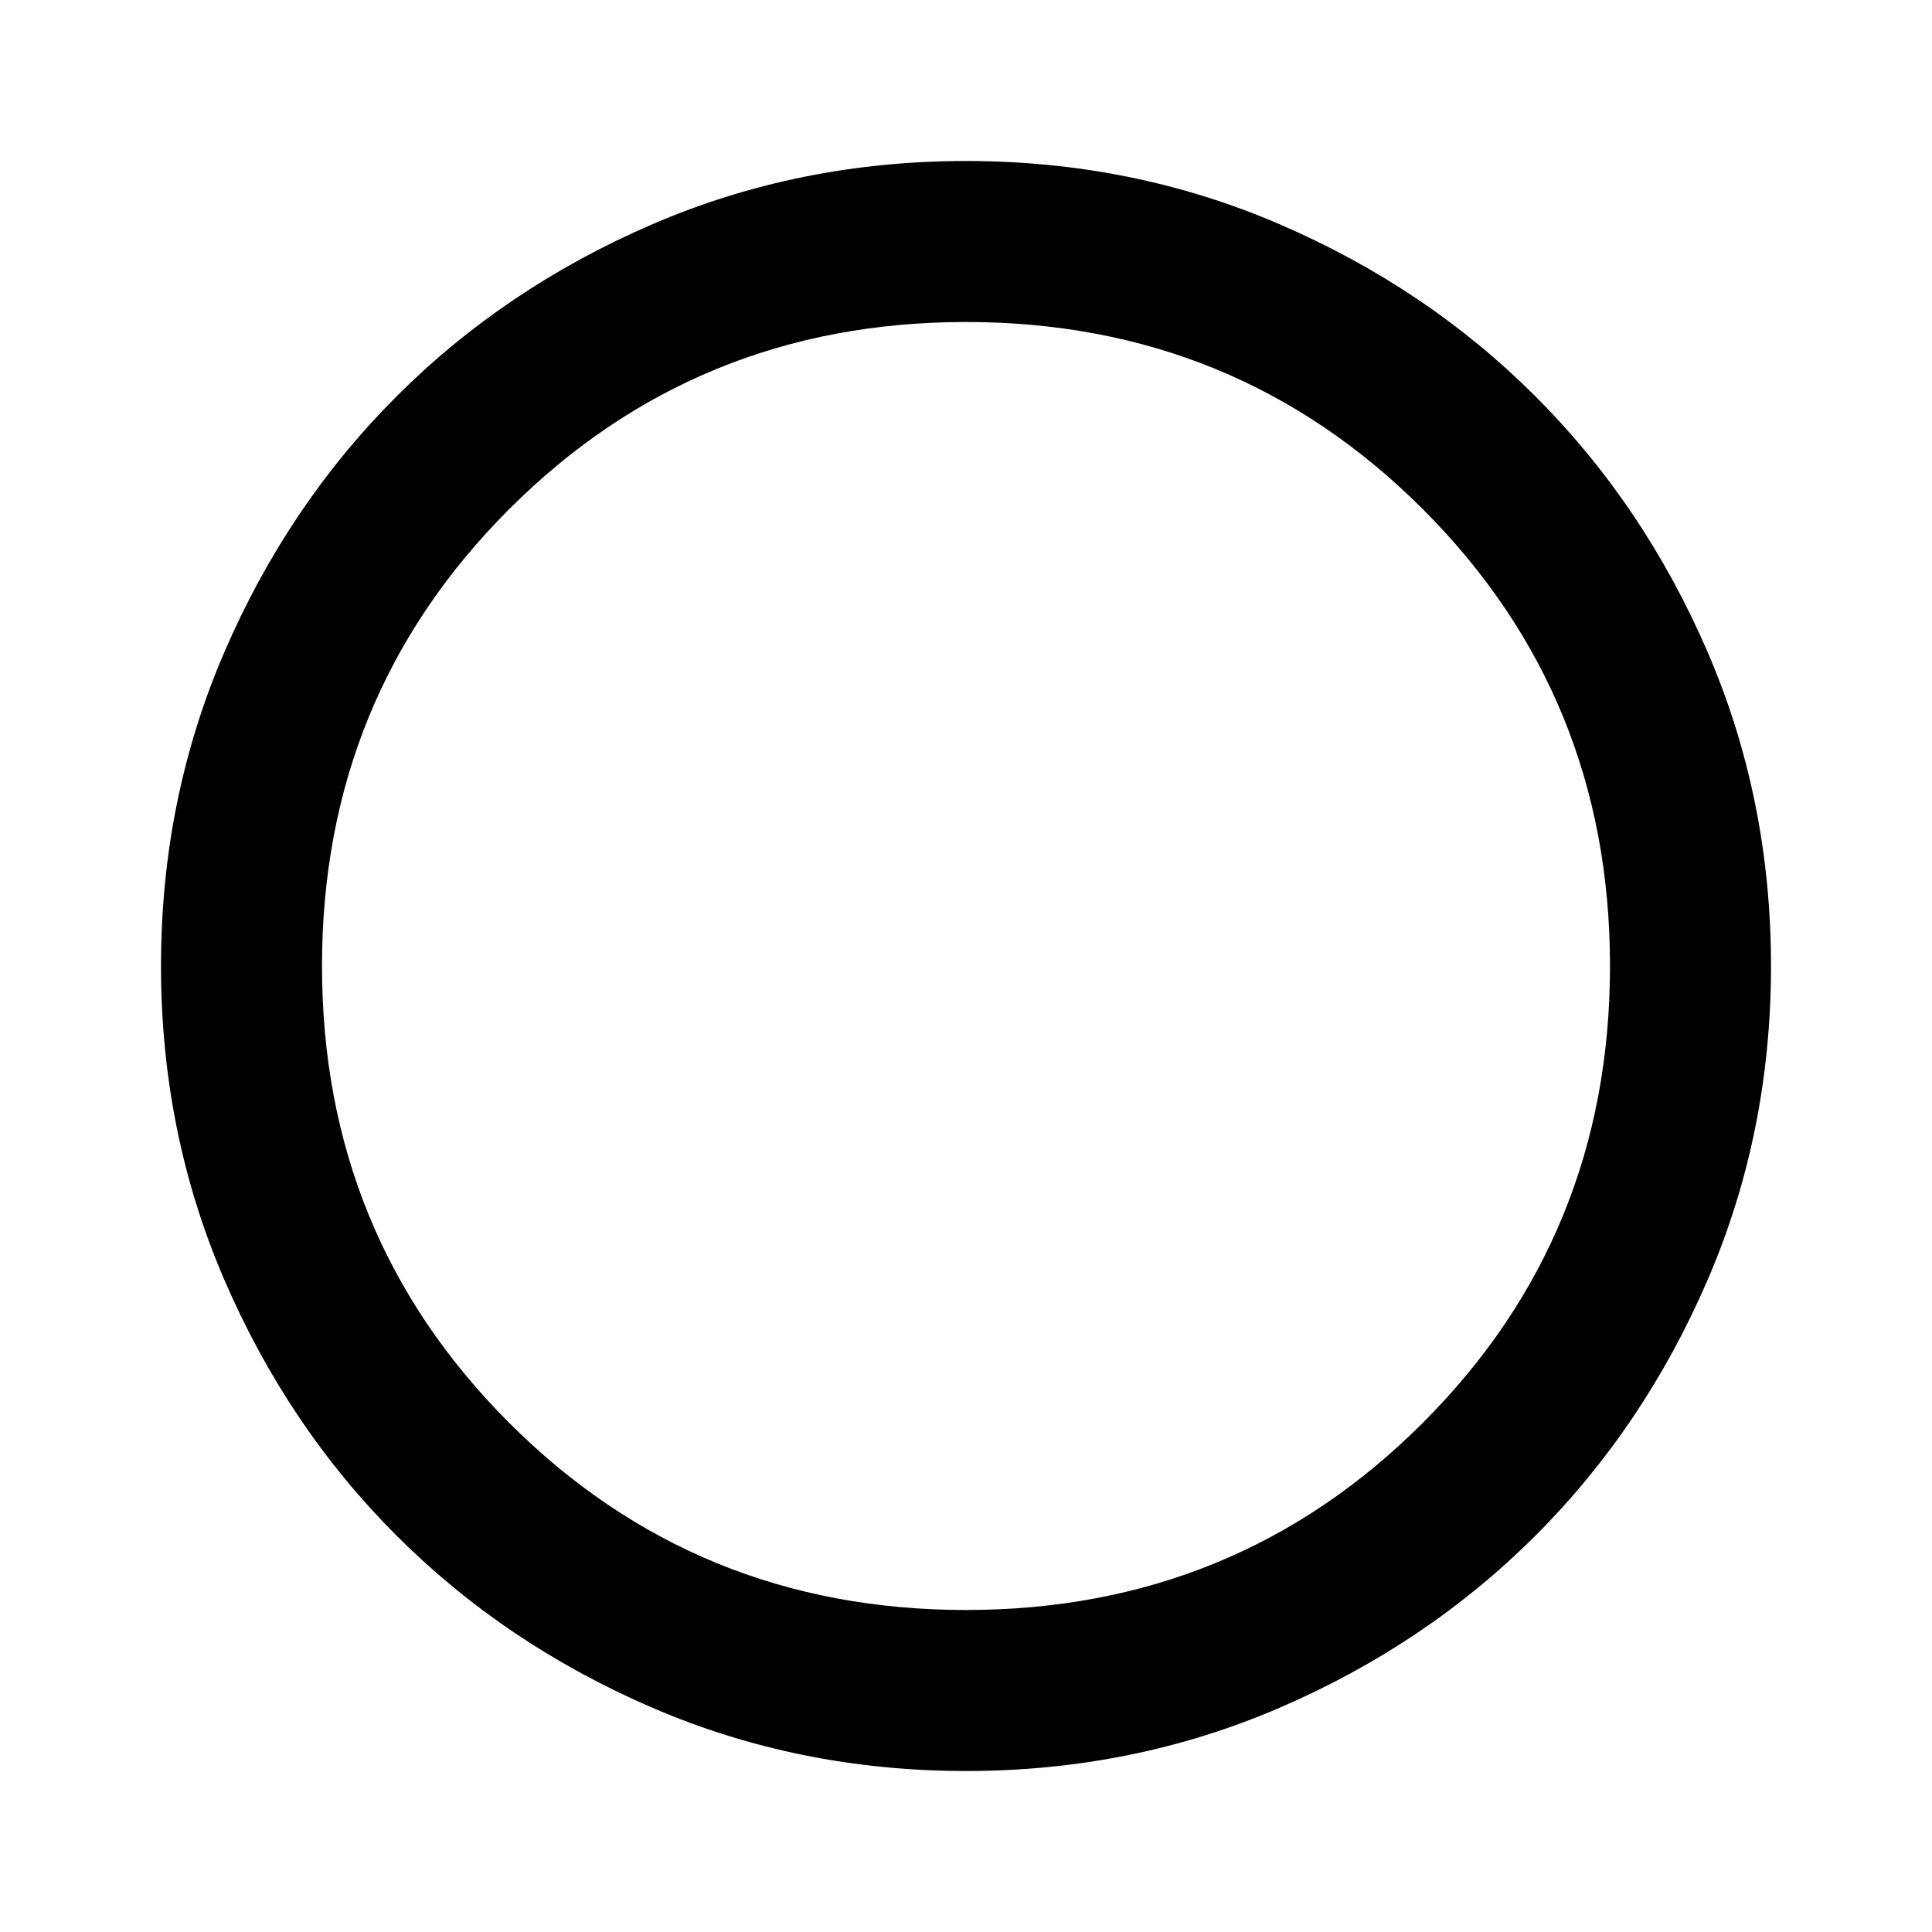
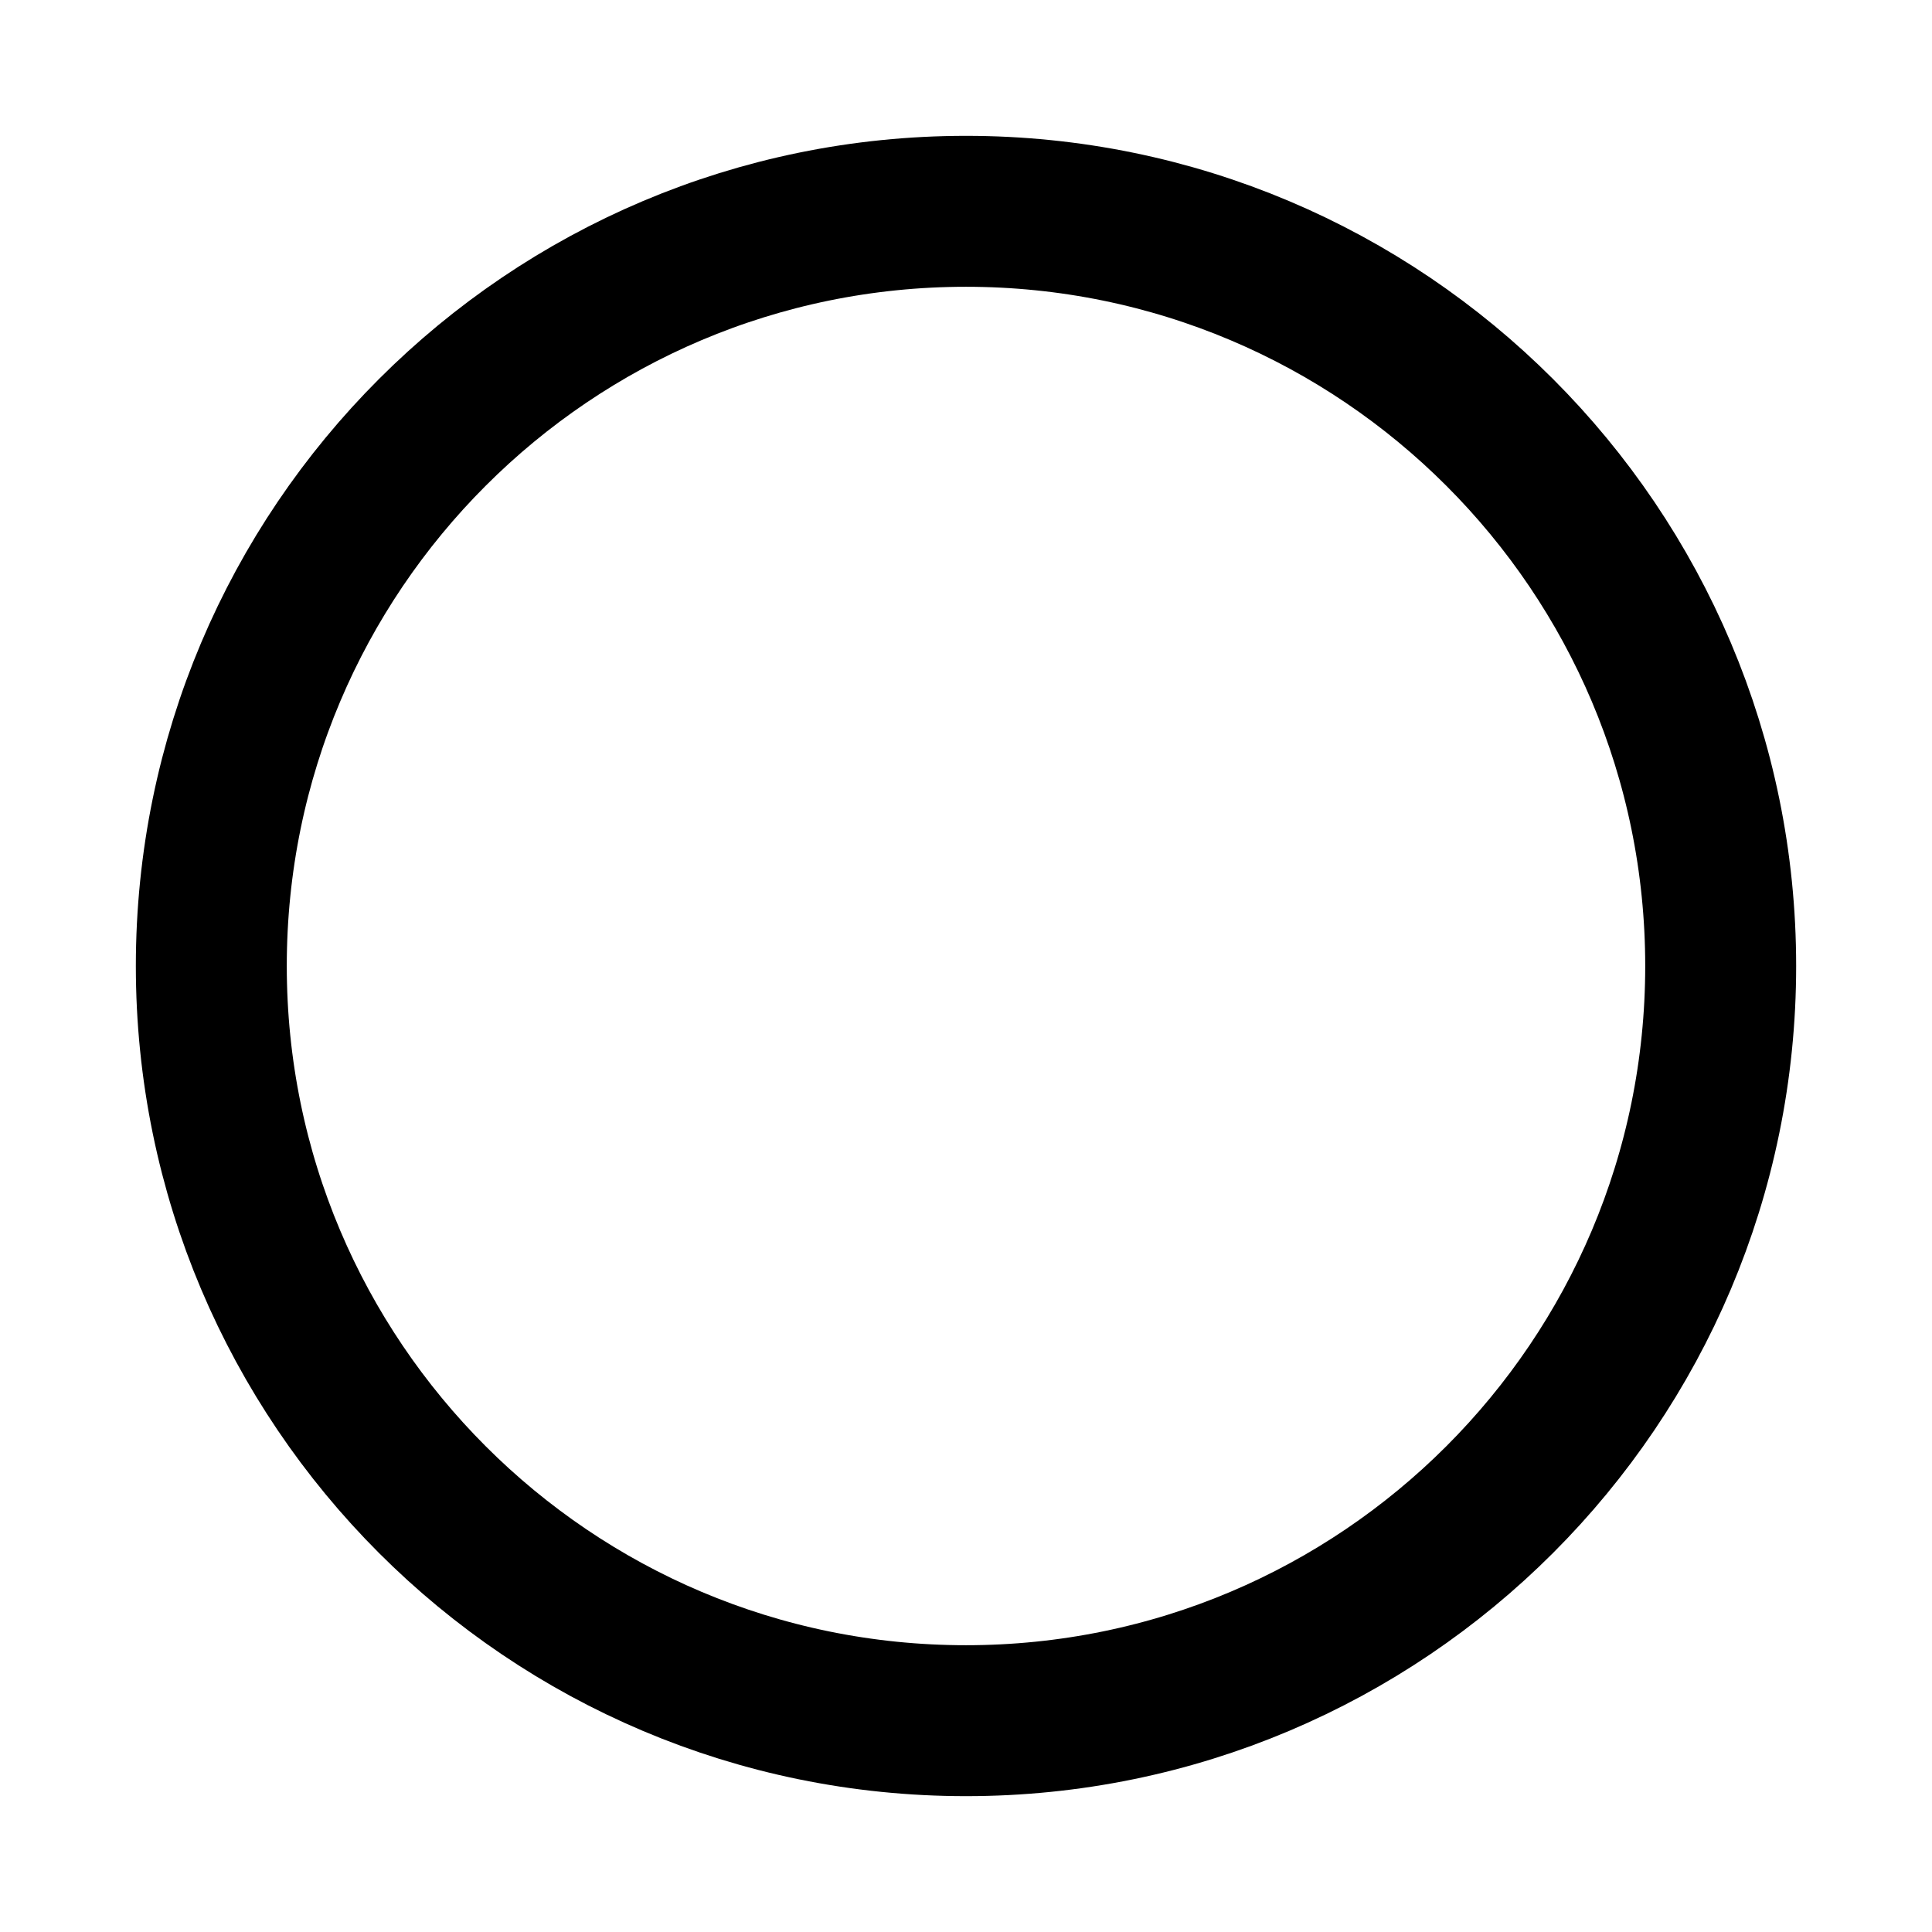
- <svg xmlns="http://www.w3.org/2000/svg" height="24" viewBox="0 -960 960 960" width="24">
-   <path d="M480-80q-83 0-156-31.5T197-197q-54-54-85.5-127T80-480q0-83 31.5-156T197-763q54-54 127-85.5T480-880q83 0 156 31.5T763-763q54 54 85.5 127T880-480q0 83-31.5 156T763-197q-54 54-127 85.5T480-80Zm0-80q134 0 227-93t93-227q0-134-93-227t-227-93q-134 0-227 93t-93 227q0 134 93 227t227 93Zm0-320Z" />
+ <svg xmlns="http://www.w3.org/2000/svg" height="64" viewBox="0 0 64 64" width="64" id="circle" version="1.1">
+   <g>
+     <circle fill="none" stroke="#000" stroke-width="5" cx="32" cy="32" r="25" />
+   </g>
</svg>
